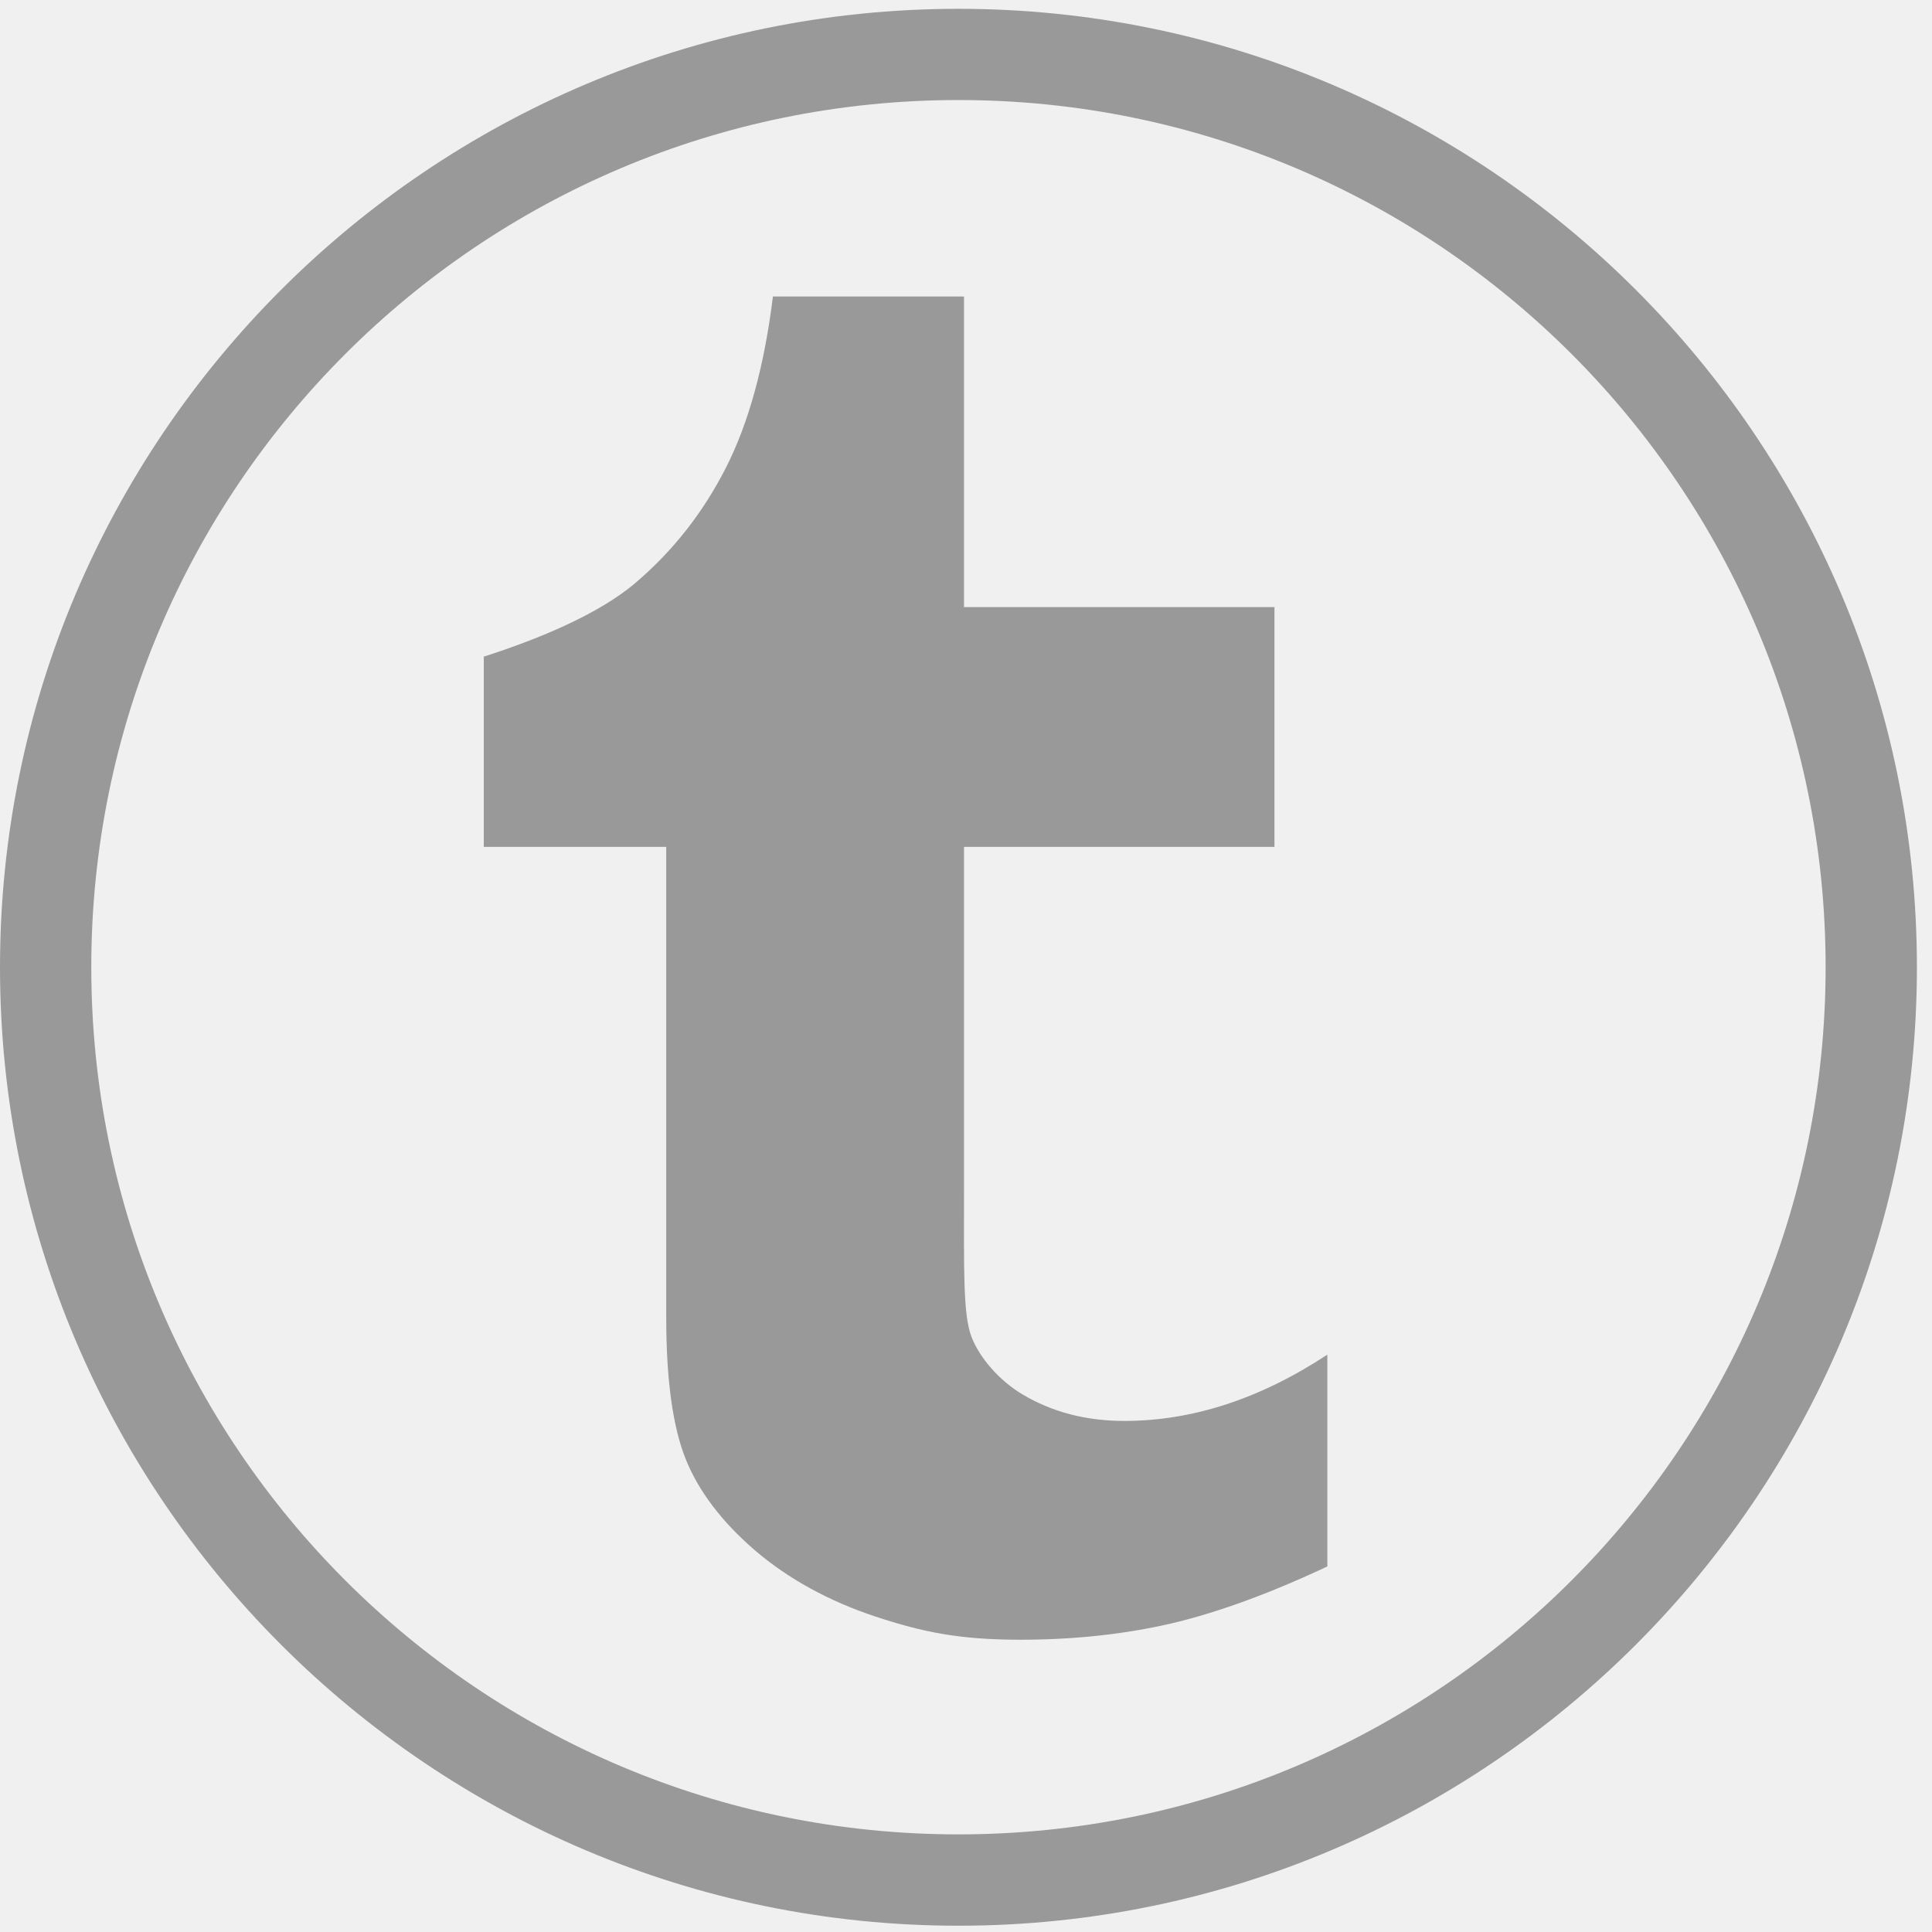
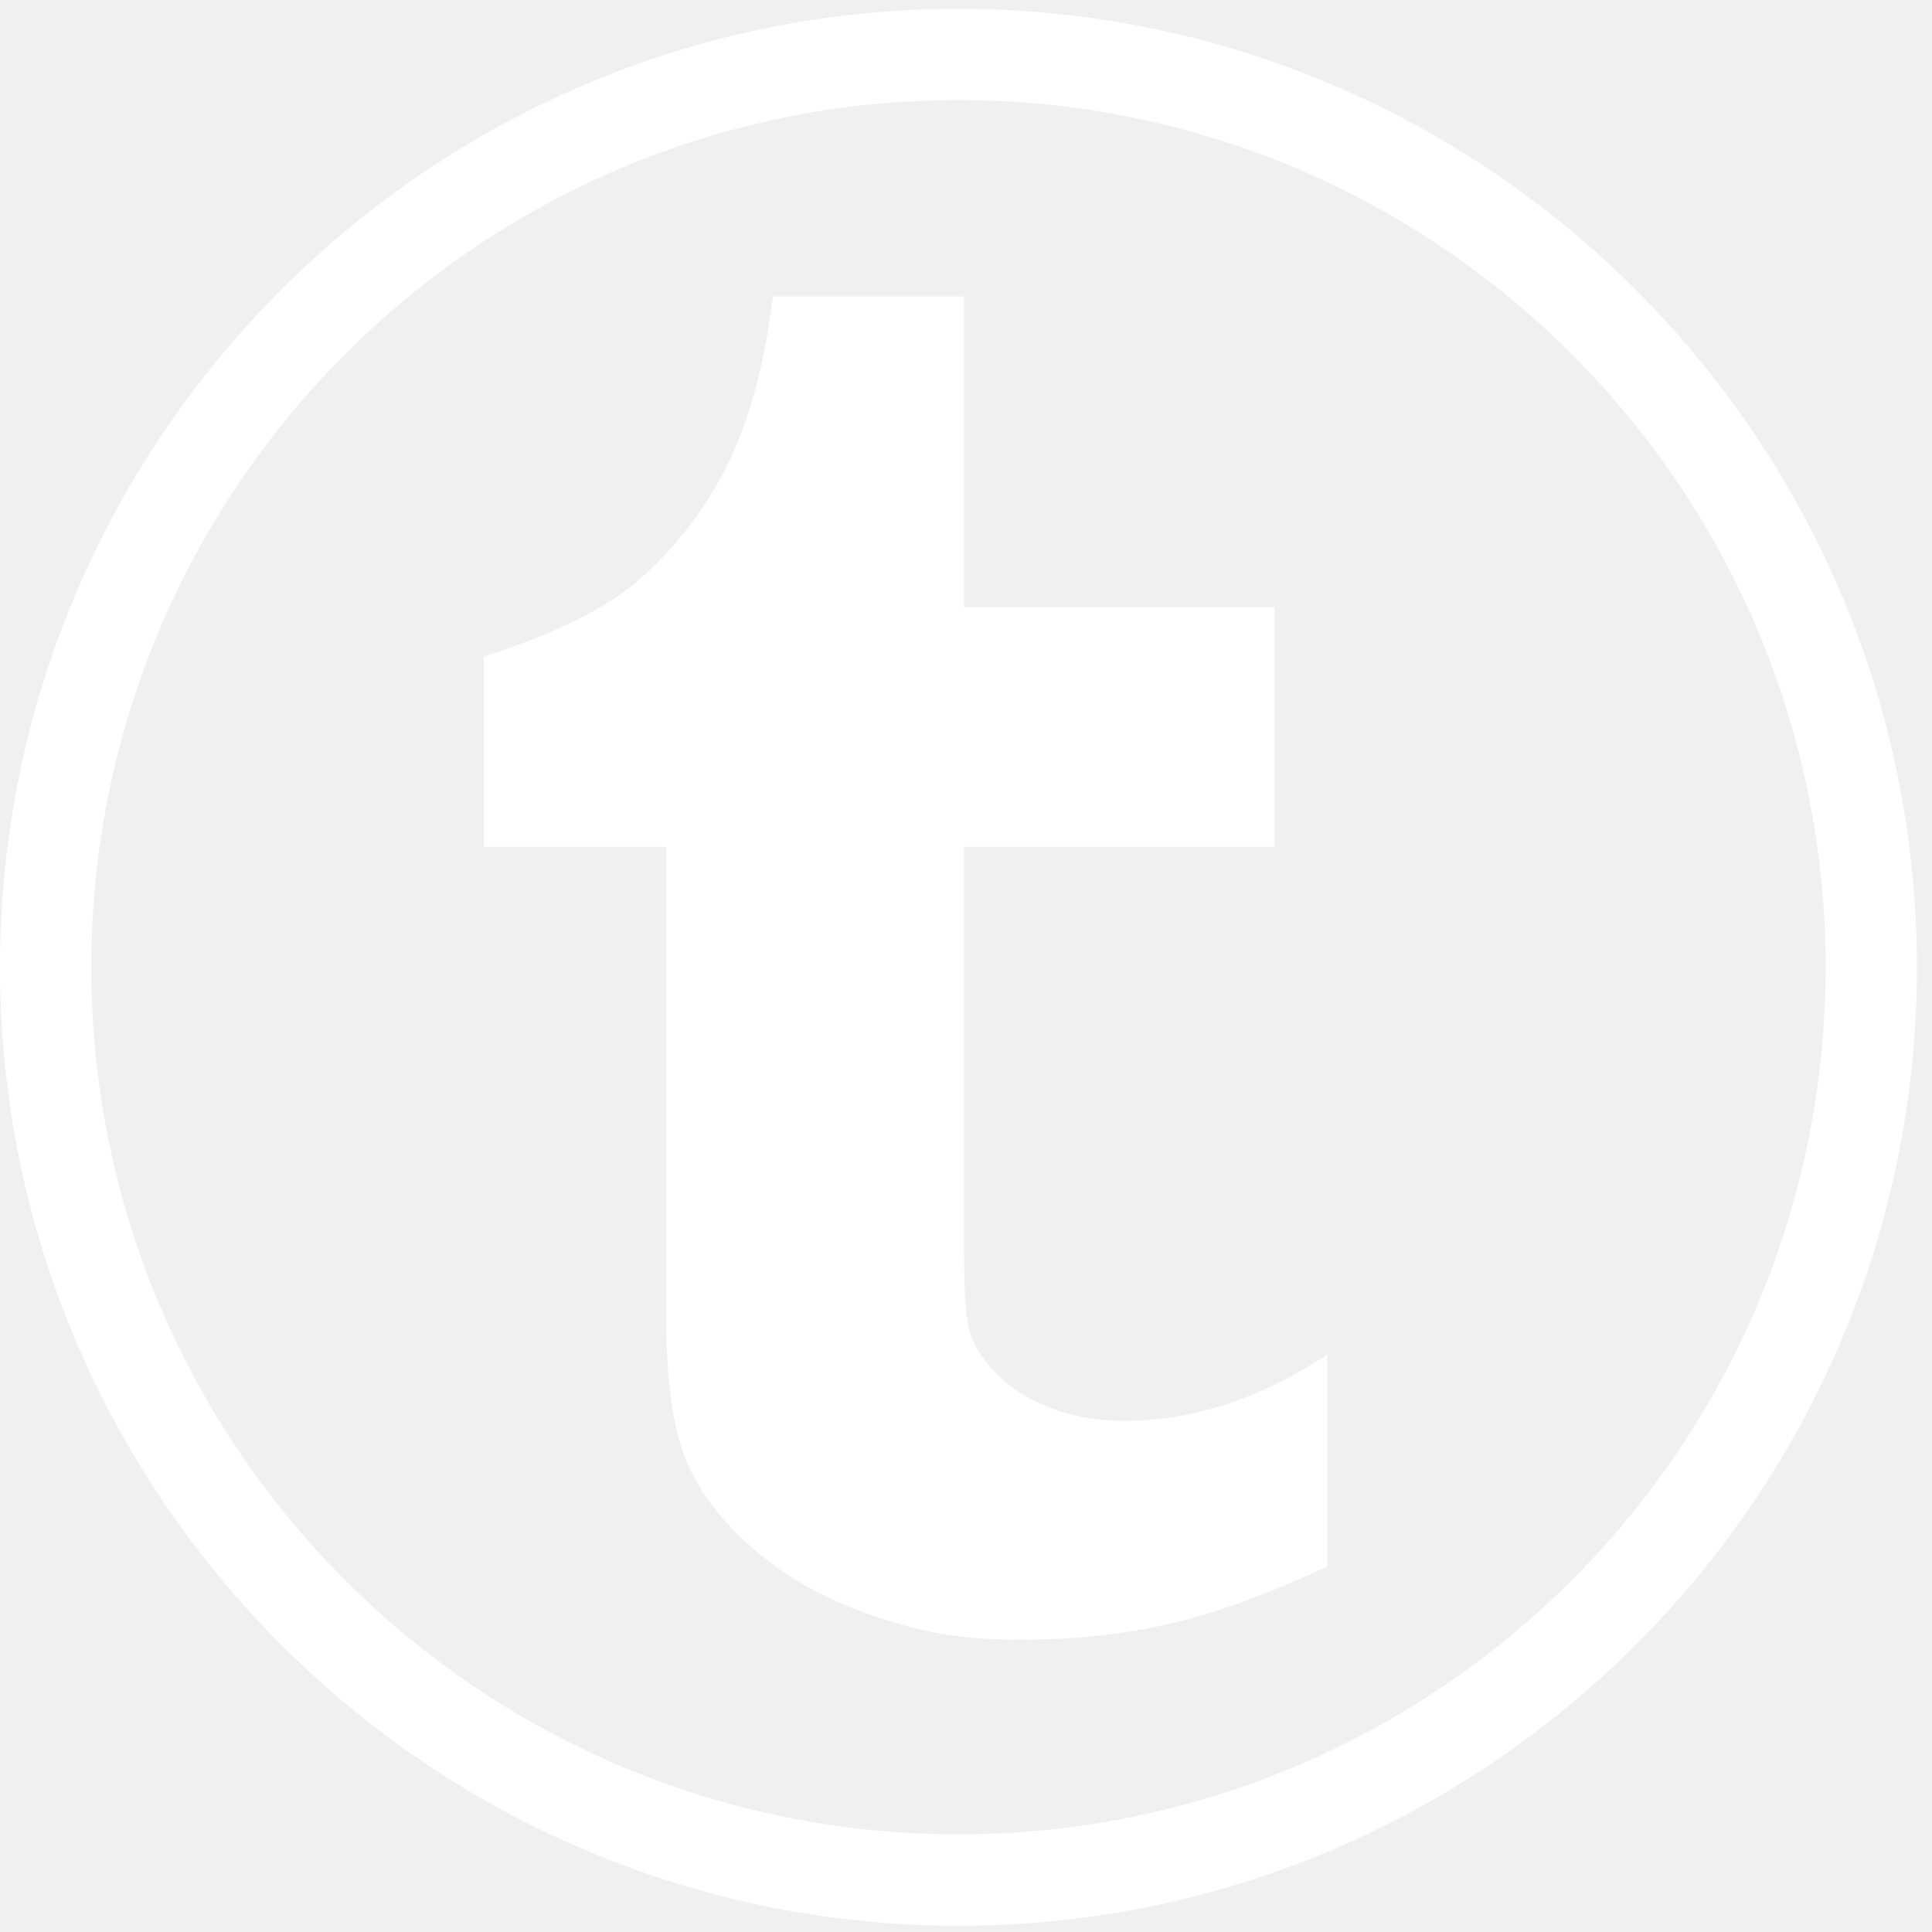
<svg xmlns="http://www.w3.org/2000/svg" version="1.1" id="Layer_1" x="0px" y="0px" width="32px" height="32px" viewBox="0 0 32 32" enable-background="new 0 0 32 32" xml:space="preserve">
-   <path fill="#999999" d="M15.875,1.657c7.932,0,14.363,6.431,14.363,14.363c0,7.932-6.432,14.363-14.363,14.363  c-7.933,0-14.363-6.432-14.363-14.363C1.512,8.088,7.942,1.657,15.875,1.657 M15.875,0.146C7.122,0.146,0,7.267,0,16.021  c0,8.754,7.122,15.875,15.875,15.875c8.754,0,15.875-7.121,15.875-15.875C31.75,7.267,24.629,0.146,15.875,0.146L15.875,0.146z" />
-   <path fill="#999999" d="M21.981,25.947c-0.949,0.446-1.811,0.761-2.582,0.943c-0.771,0.178-1.604,0.269-2.499,0.269  c-1.017,0-1.618-0.127-2.398-0.383c-0.782-0.26-1.448-0.627-2-1.099c-0.552-0.477-0.934-0.982-1.148-1.518  c-0.212-0.534-0.319-1.312-0.319-2.33v-7.802H8.013v-3.151c0.874-0.281,1.887-0.69,2.51-1.22c0.625-0.531,1.123-1.167,1.501-1.91  c0.377-0.742,0.637-1.689,0.778-2.835h3.165v5.145h5.142v3.971h-5.142v5.706c0,1.29-0.017,2.034,0.121,2.401  c0.136,0.363,0.476,0.741,0.845,0.96c0.494,0.295,1.057,0.441,1.689,0.441c1.127,0,2.248-0.364,3.363-1.098v3.51H21.981z" />
+   <path fill="#FFFFFF" d="M15.875,1.657c7.932,0,14.363,6.431,14.363,14.363s-6.432,14.363-14.363,14.363  c-7.933,0-14.363-6.432-14.363-14.363C1.512,8.088,7.942,1.657,15.875,1.657 M15.875,0.146C7.122,0.146,0,7.267,0,16.021  c0,8.754,7.122,15.875,15.875,15.875c8.754,0,15.875-7.121,15.875-15.875C31.75,7.267,24.629,0.146,15.875,0.146L15.875,0.146z" />
+   <path fill="#FFFFFF" d="M21.98,25.947c-0.948,0.445-1.811,0.761-2.582,0.943c-0.771,0.178-1.604,0.269-2.498,0.269  c-1.018,0-1.618-0.127-2.398-0.384c-0.782-0.26-1.448-0.627-2-1.099c-0.552-0.477-0.934-0.981-1.148-1.518  c-0.212-0.534-0.319-1.312-0.319-2.33v-7.802H8.013v-3.151c0.874-0.281,1.887-0.69,2.51-1.22c0.625-0.531,1.123-1.167,1.501-1.91  c0.377-0.742,0.637-1.689,0.778-2.835h3.165v5.145h5.143v3.971h-5.143v5.706c0,1.291-0.017,2.035,0.121,2.401  c0.136,0.363,0.477,0.741,0.846,0.96c0.493,0.295,1.057,0.441,1.688,0.441c1.127,0,2.248-0.364,3.362-1.098v3.51H21.98z" />
</svg>
